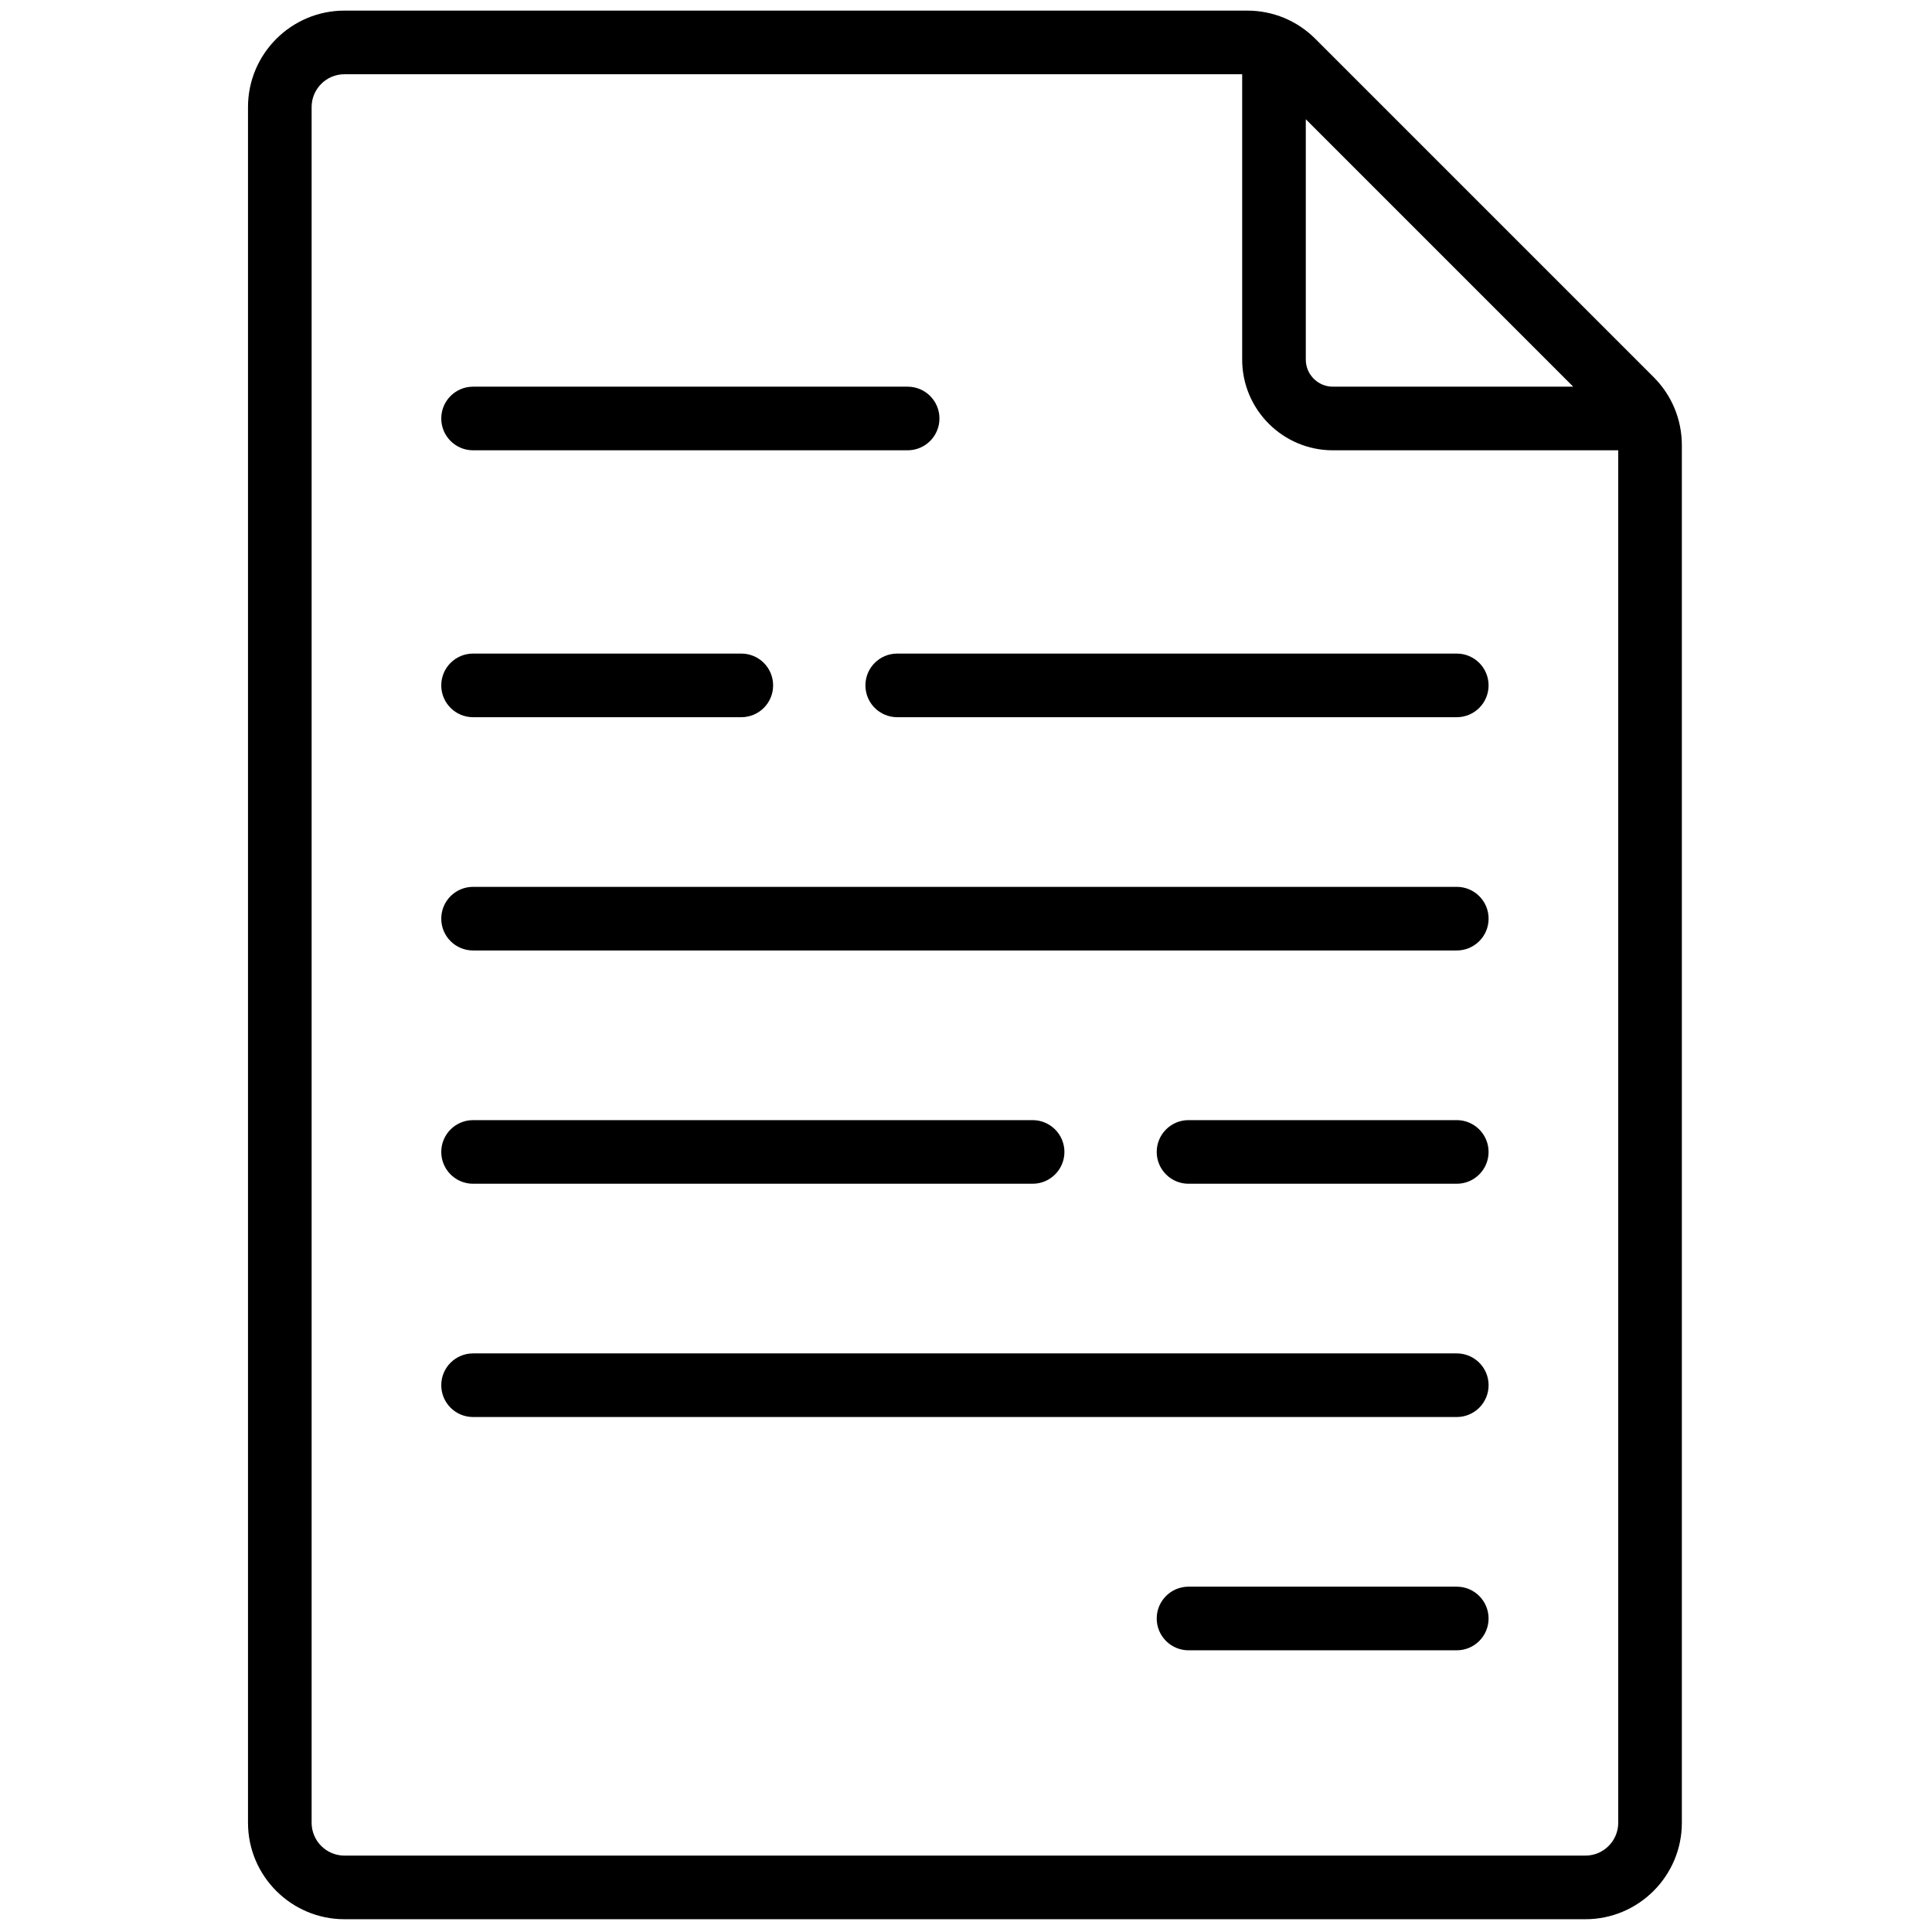
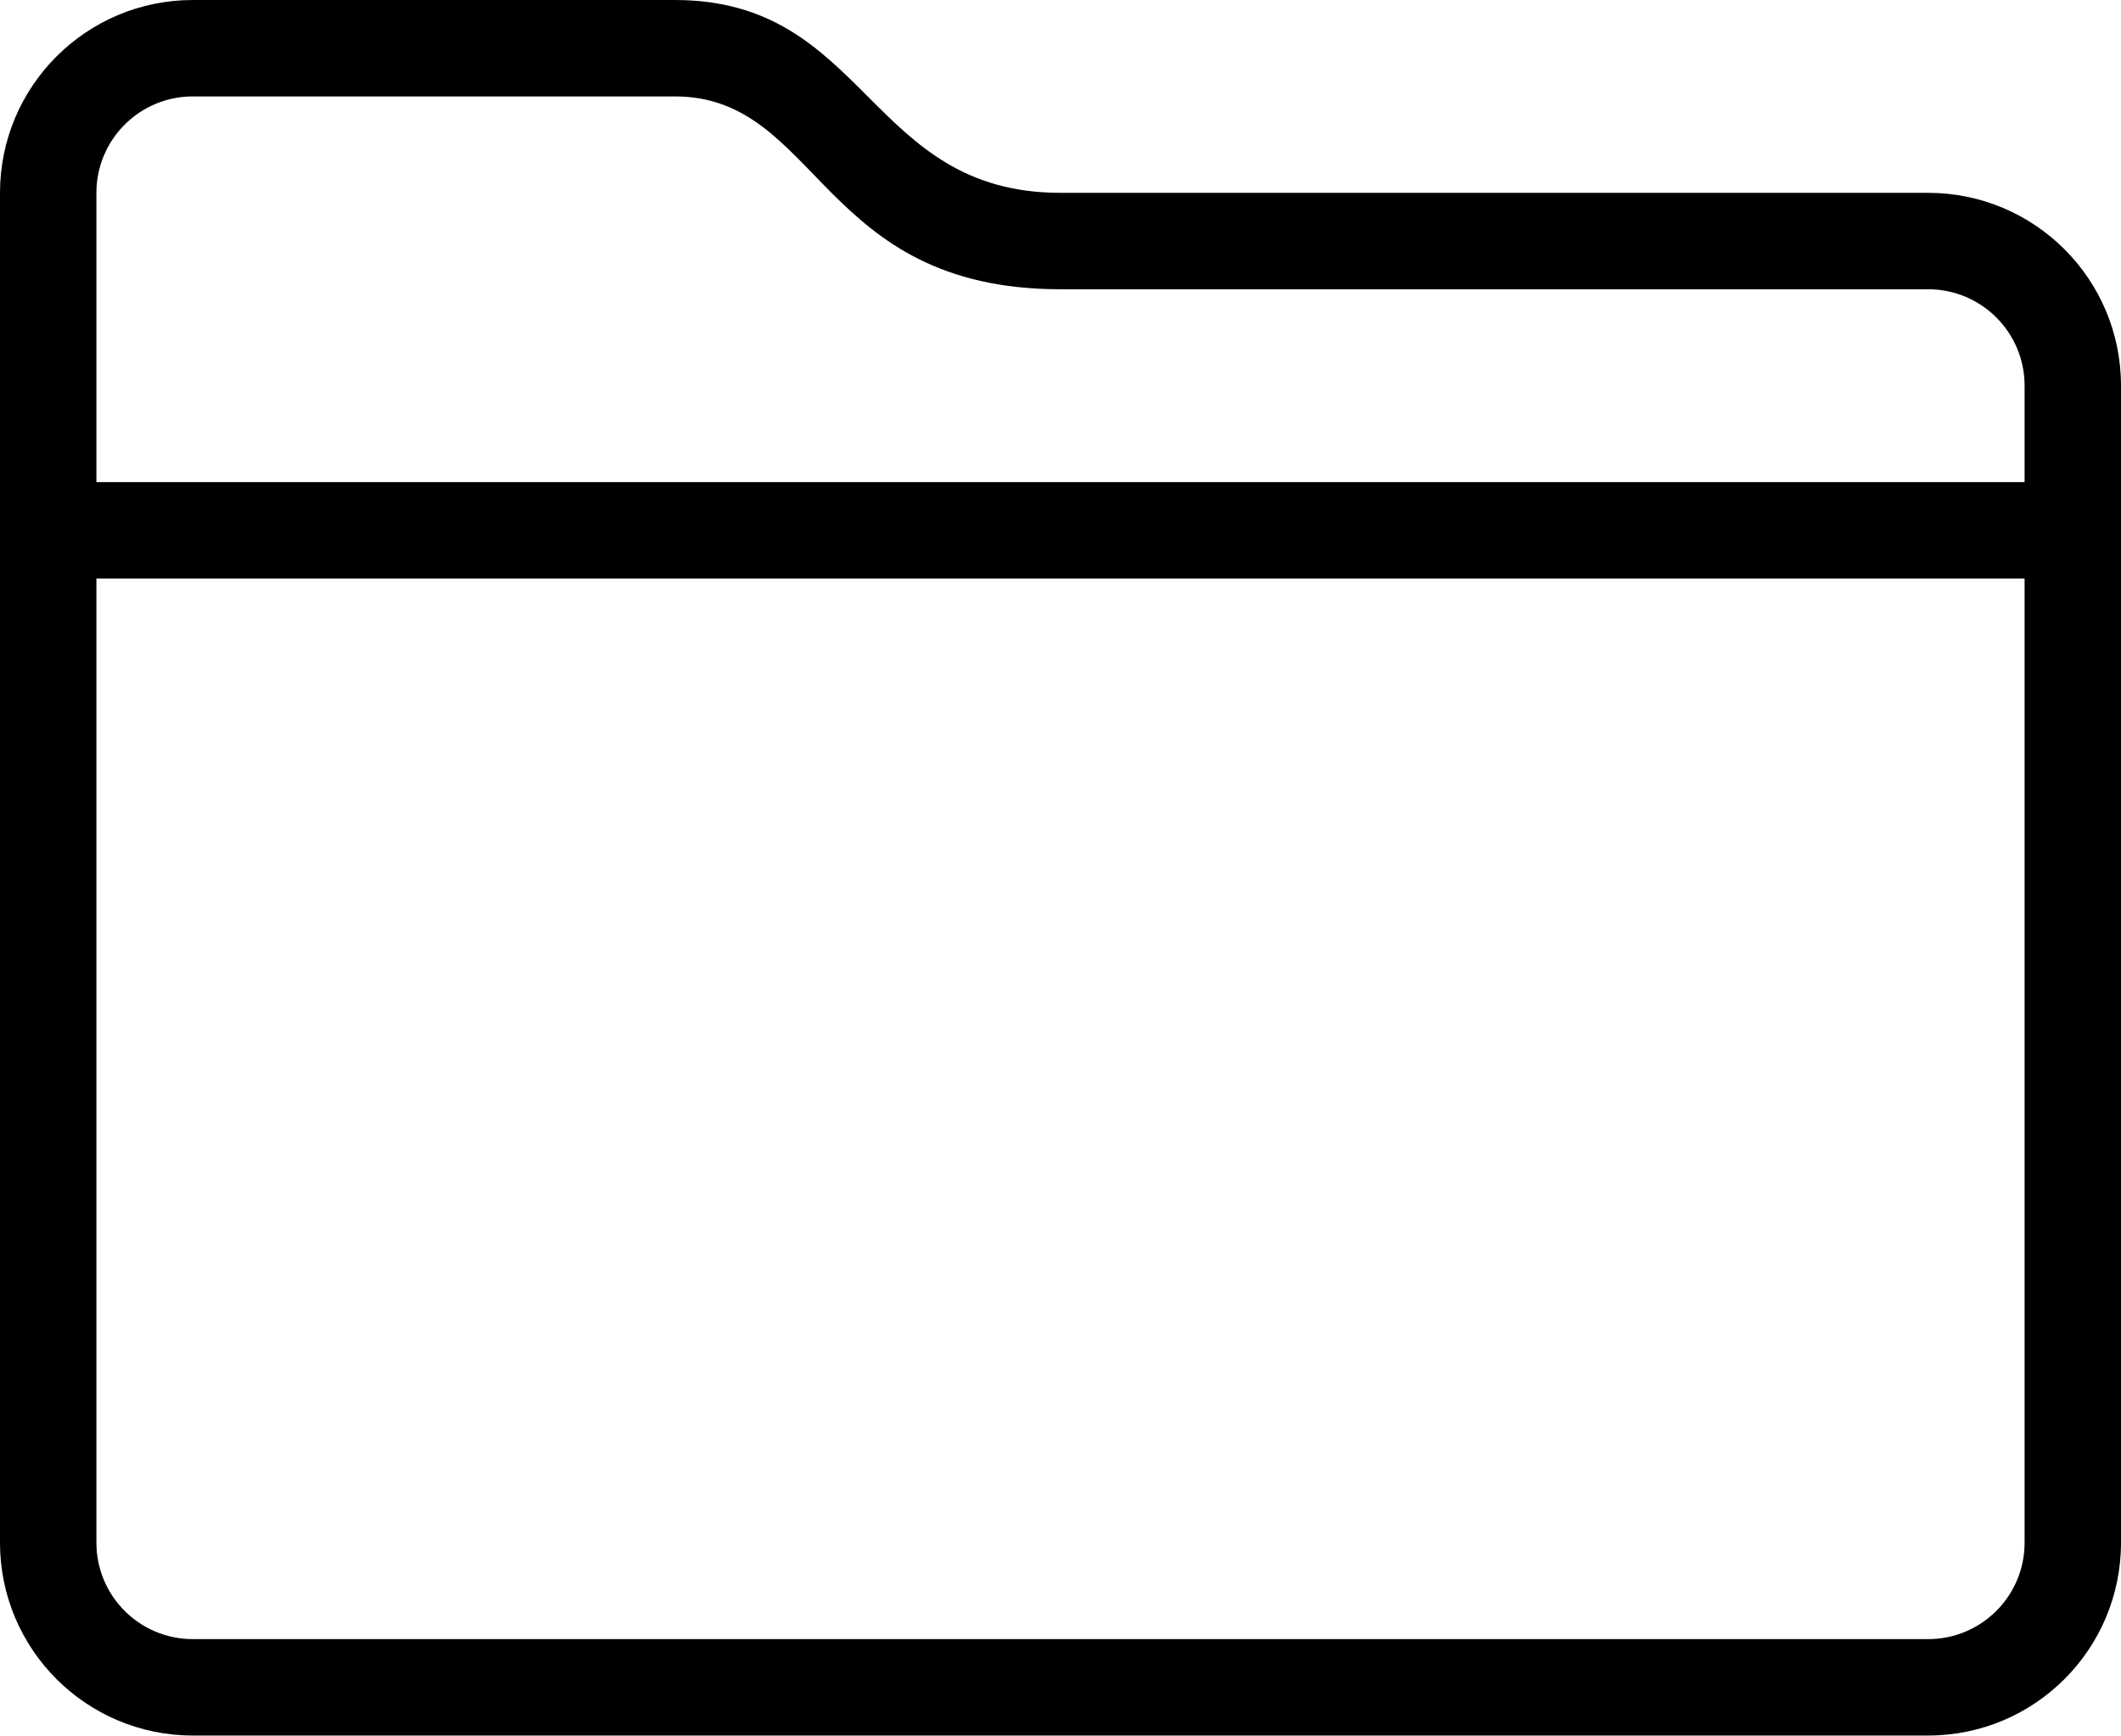
- <svg xmlns="http://www.w3.org/2000/svg" version="1.1" width="256" height="256" viewBox="0 0 256 256" xml:space="preserve">
-   <g style="stroke: none; stroke-width: 0; stroke-dasharray: none; stroke-linecap: butt; stroke-linejoin: miter; stroke-miterlimit: 10; fill: none; fill-rule: nonzero; opacity: 1;" transform="translate(1.406593 1.406593) scale(2.81 2.81)">
-     <path d="M 77.474 17.28 L 61.526 1.332 C 60.668 0.473 59.525 0 58.311 0 H 15.742 c -2.508 0 -4.548 2.04 -4.548 4.548 v 80.904 c 0 2.508 2.04 4.548 4.548 4.548 h 58.516 c 2.508 0 4.549 -2.04 4.549 -4.548 V 20.496 C 78.807 19.281 78.333 18.138 77.474 17.28 z M 61.073 5.121 l 12.611 12.612 H 62.35 c -0.704 0 -1.276 -0.573 -1.276 -1.277 V 5.121 z M 74.258 87 H 15.742 c -0.854 0 -1.548 -0.694 -1.548 -1.548 V 4.548 C 14.194 3.694 14.888 3 15.742 3 h 42.332 v 13.456 c 0 2.358 1.918 4.277 4.276 4.277 h 13.457 v 64.719 C 75.807 86.306 75.112 87 74.258 87 z" style="stroke: none; stroke-width: 1; stroke-dasharray: none; stroke-linecap: butt; stroke-linejoin: miter; stroke-miterlimit: 10; fill: rgb(0,0,0); fill-rule: nonzero; opacity: 1;" transform=" matrix(1 0 0 1 0 0) " stroke-linecap="round" />
-     <path d="M 68.193 33.319 H 41.808 c -0.829 0 -1.5 -0.671 -1.5 -1.5 s 0.671 -1.5 1.5 -1.5 h 26.385 c 0.828 0 1.5 0.671 1.5 1.5 S 69.021 33.319 68.193 33.319 z" style="stroke: none; stroke-width: 1; stroke-dasharray: none; stroke-linecap: butt; stroke-linejoin: miter; stroke-miterlimit: 10; fill: rgb(0,0,0); fill-rule: nonzero; opacity: 1;" transform=" matrix(1 0 0 1 0 0) " stroke-linecap="round" />
-     <path d="M 34.456 33.319 H 21.807 c -0.829 0 -1.5 -0.671 -1.5 -1.5 s 0.671 -1.5 1.5 -1.5 h 12.649 c 0.829 0 1.5 0.671 1.5 1.5 S 35.285 33.319 34.456 33.319 z" style="stroke: none; stroke-width: 1; stroke-dasharray: none; stroke-linecap: butt; stroke-linejoin: miter; stroke-miterlimit: 10; fill: rgb(0,0,0); fill-rule: nonzero; opacity: 1;" transform=" matrix(1 0 0 1 0 0) " stroke-linecap="round" />
-     <linearGradient id="SVGID_1" gradientUnits="userSpaceOnUse" x1="21.806" y1="19.233" x2="42.298" y2="19.233">
-       <stop offset="0%" style="stop-color:rgb(255,255,255);stop-opacity: 1" />
-       <stop offset="100%" style="stop-color:rgb(0,0,0);stop-opacity: 1" />
-     </linearGradient>
-     <line x1="-10.246" y1="0" x2="10.246" y2="0" style="stroke: none; stroke-width: 1; stroke-dasharray: none; stroke-linecap: butt; stroke-linejoin: miter; stroke-miterlimit: 10; fill: url(#SVGID_1); fill-rule: nonzero; opacity: 1;" transform=" matrix(1 0 0 1 0 0) " />
-     <path d="M 42.298 20.733 H 21.807 c -0.829 0 -1.5 -0.671 -1.5 -1.5 s 0.671 -1.5 1.5 -1.5 h 20.492 c 0.829 0 1.5 0.671 1.5 1.5 S 43.127 20.733 42.298 20.733 z" style="stroke: none; stroke-width: 1; stroke-dasharray: none; stroke-linecap: butt; stroke-linejoin: miter; stroke-miterlimit: 10; fill: rgb(0,0,0); fill-rule: nonzero; opacity: 1;" transform=" matrix(1 0 0 1 0 0) " stroke-linecap="round" />
-     <path d="M 68.193 44.319 H 21.807 c -0.829 0 -1.5 -0.671 -1.5 -1.5 s 0.671 -1.5 1.5 -1.5 h 46.387 c 0.828 0 1.5 0.671 1.5 1.5 S 69.021 44.319 68.193 44.319 z" style="stroke: none; stroke-width: 1; stroke-dasharray: none; stroke-linecap: butt; stroke-linejoin: miter; stroke-miterlimit: 10; fill: rgb(0,0,0); fill-rule: nonzero; opacity: 1;" transform=" matrix(1 0 0 1 0 0) " stroke-linecap="round" />
-     <path d="M 48.191 55.319 H 21.807 c -0.829 0 -1.5 -0.672 -1.5 -1.5 s 0.671 -1.5 1.5 -1.5 h 26.385 c 0.828 0 1.5 0.672 1.5 1.5 S 49.02 55.319 48.191 55.319 z" style="stroke: none; stroke-width: 1; stroke-dasharray: none; stroke-linecap: butt; stroke-linejoin: miter; stroke-miterlimit: 10; fill: rgb(0,0,0); fill-rule: nonzero; opacity: 1;" transform=" matrix(1 0 0 1 0 0) " stroke-linecap="round" />
-     <path d="M 68.193 55.319 H 55.544 c -0.828 0 -1.5 -0.672 -1.5 -1.5 s 0.672 -1.5 1.5 -1.5 h 12.649 c 0.828 0 1.5 0.672 1.5 1.5 S 69.021 55.319 68.193 55.319 z" style="stroke: none; stroke-width: 1; stroke-dasharray: none; stroke-linecap: butt; stroke-linejoin: miter; stroke-miterlimit: 10; fill: rgb(0,0,0); fill-rule: nonzero; opacity: 1;" transform=" matrix(1 0 0 1 0 0) " stroke-linecap="round" />
-     <path d="M 68.193 66.319 H 21.807 c -0.829 0 -1.5 -0.672 -1.5 -1.5 s 0.671 -1.5 1.5 -1.5 h 46.387 c 0.828 0 1.5 0.672 1.5 1.5 S 69.021 66.319 68.193 66.319 z" style="stroke: none; stroke-width: 1; stroke-dasharray: none; stroke-linecap: butt; stroke-linejoin: miter; stroke-miterlimit: 10; fill: rgb(0,0,0); fill-rule: nonzero; opacity: 1;" transform=" matrix(1 0 0 1 0 0) " stroke-linecap="round" />
-     <path d="M 68.193 77.319 H 55.544 c -0.828 0 -1.5 -0.672 -1.5 -1.5 s 0.672 -1.5 1.5 -1.5 h 12.649 c 0.828 0 1.5 0.672 1.5 1.5 S 69.021 77.319 68.193 77.319 z" style="stroke: none; stroke-width: 1; stroke-dasharray: none; stroke-linecap: butt; stroke-linejoin: miter; stroke-miterlimit: 10; fill: rgb(0,0,0); fill-rule: nonzero; opacity: 1;" transform=" matrix(1 0 0 1 0 0) " stroke-linecap="round" />
+ <svg xmlns="http://www.w3.org/2000/svg" viewBox="0 0 44 36">
+   <g id="Layer_2" data-name="Layer 2">
+     <g id="General">
+       <g id="Folder_2x.png" data-name="Folder@2x.png">
+         <path d="M40,4H22c-4,0-4-4-8-4H4A4,4,0,0,0,0,4V32a4,4,0,0,0,4,4H40a4,4,0,0,0,4-4V8A4,4,0,0,0,40,4Zm2,28a2,2,0,0,1-2,2H4a2,2,0,0,1-2-2V12H42Zm0-22H2V4A2,2,0,0,1,4,2H14c3,0,3,4,8,4H40a2,2,0,0,1,2,2Z" />
+       </g>
+     </g>
  </g>
</svg>
